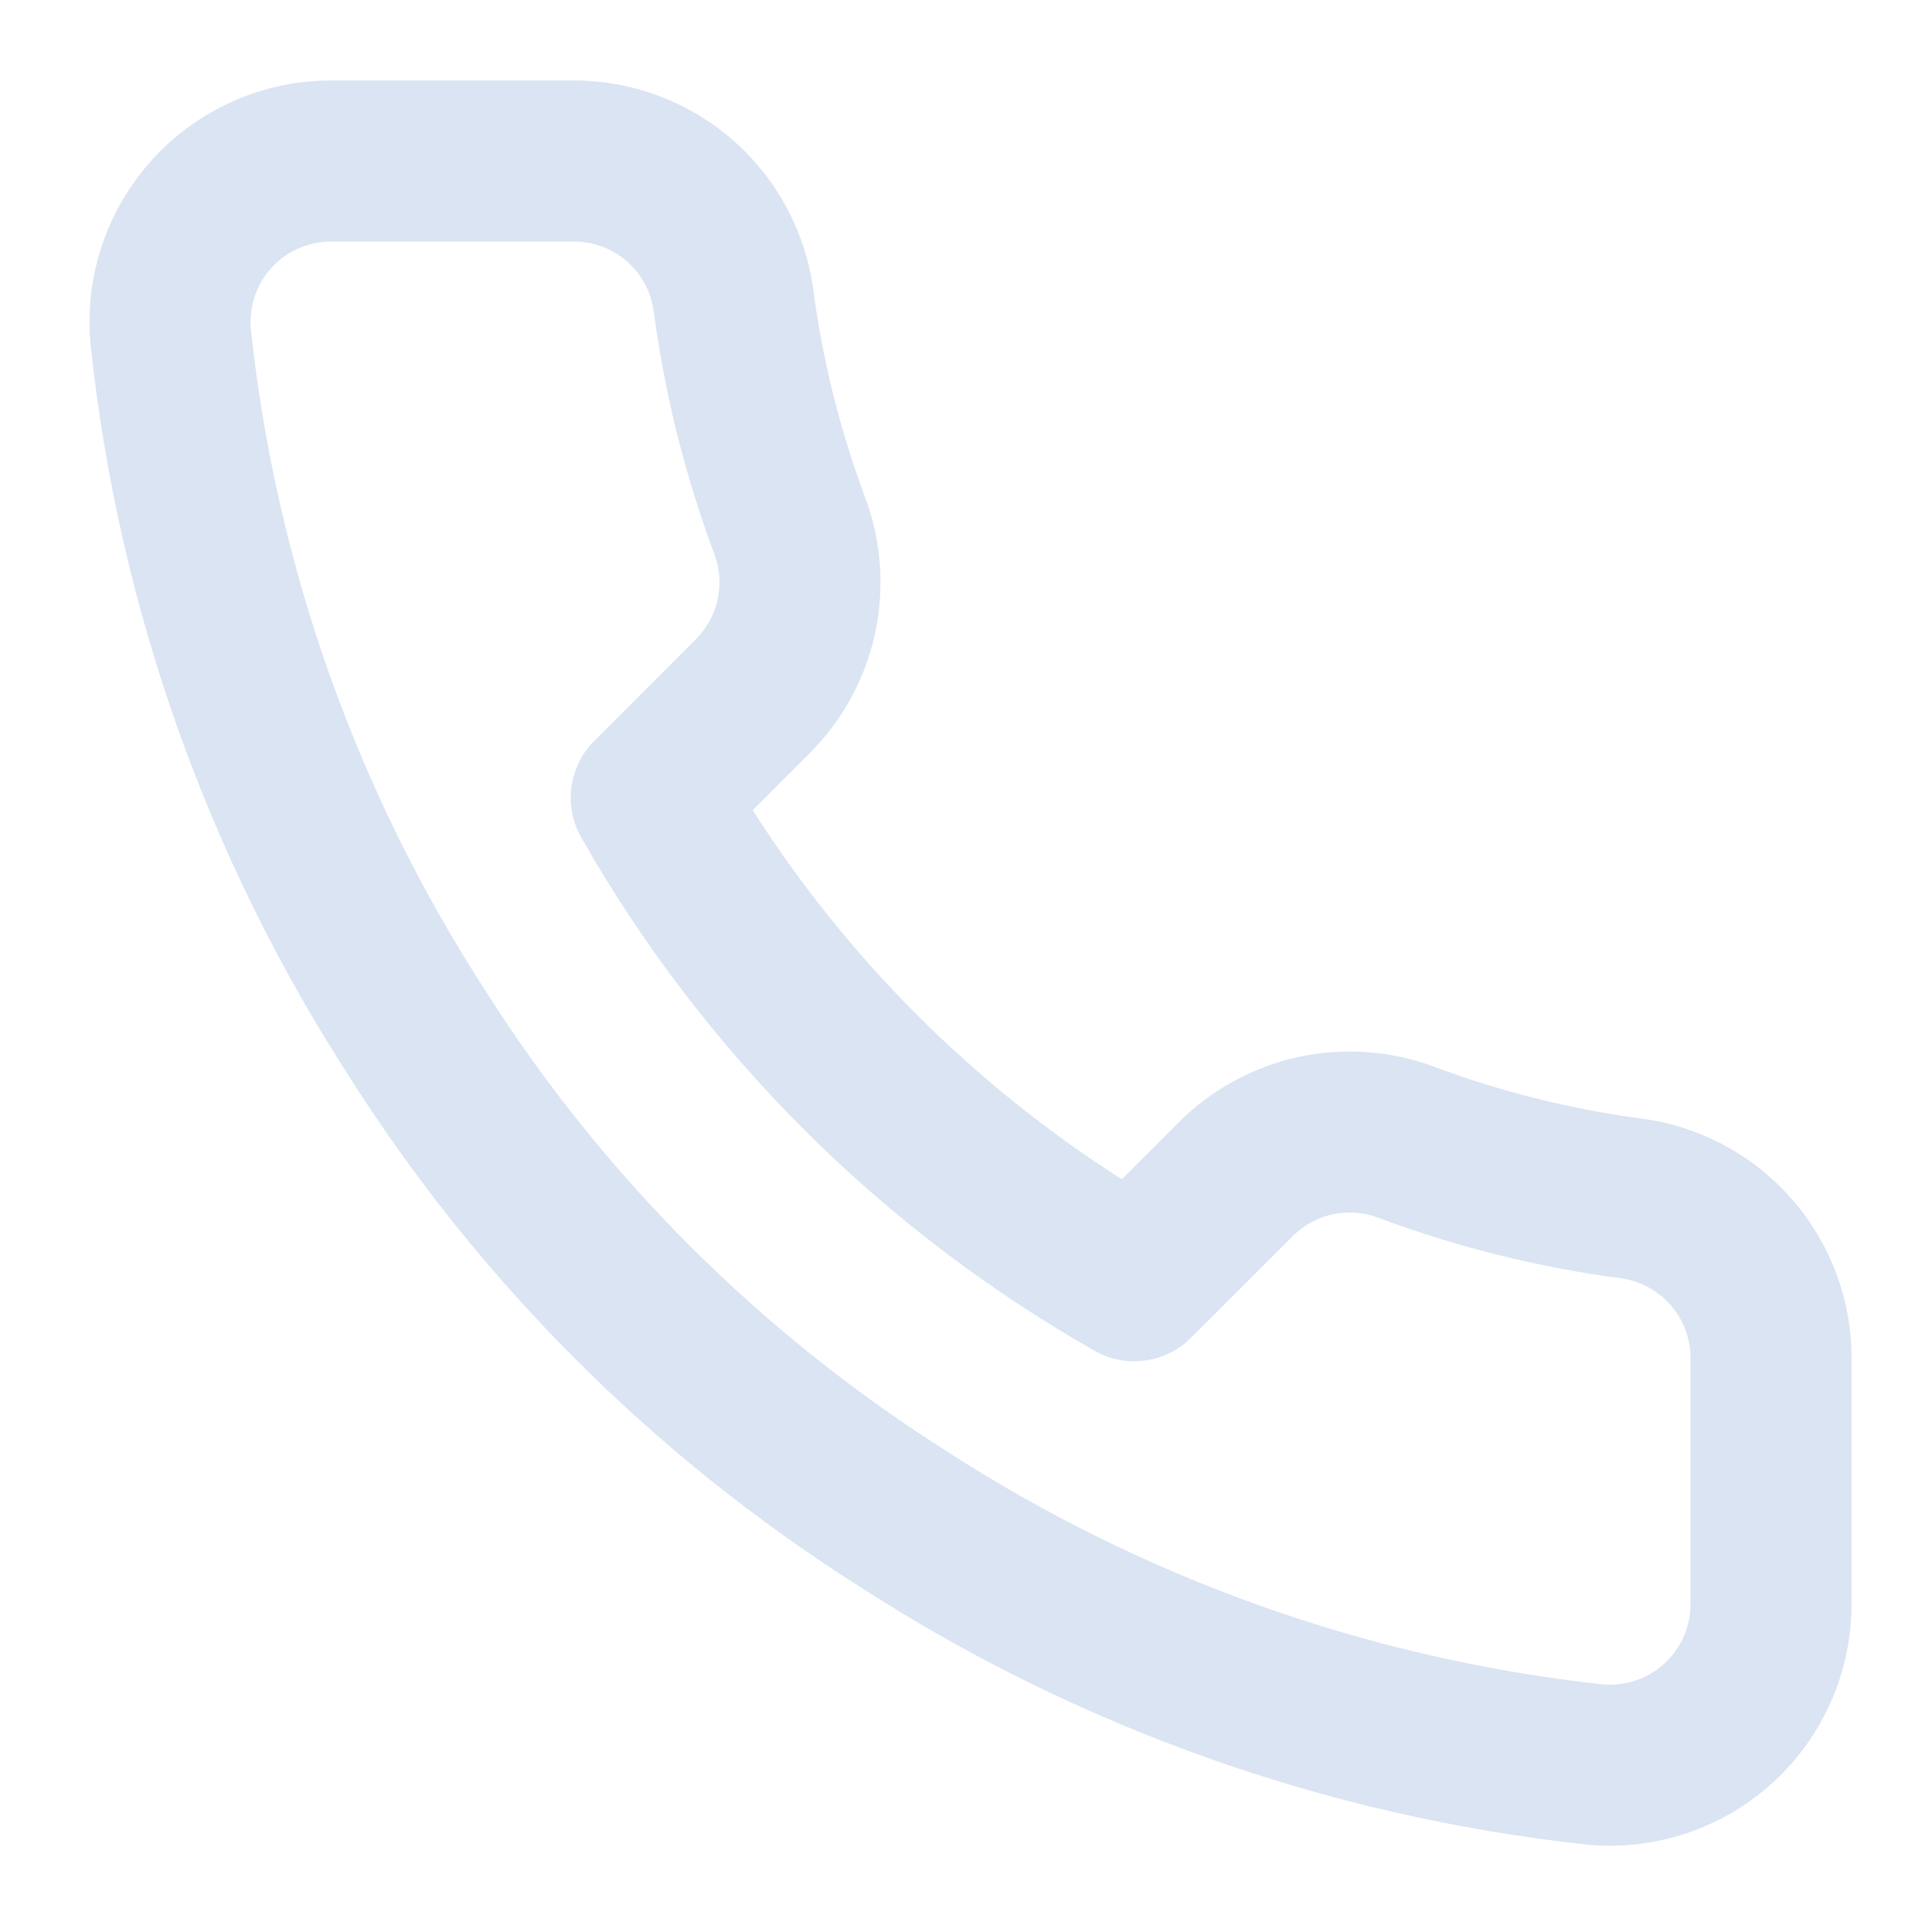
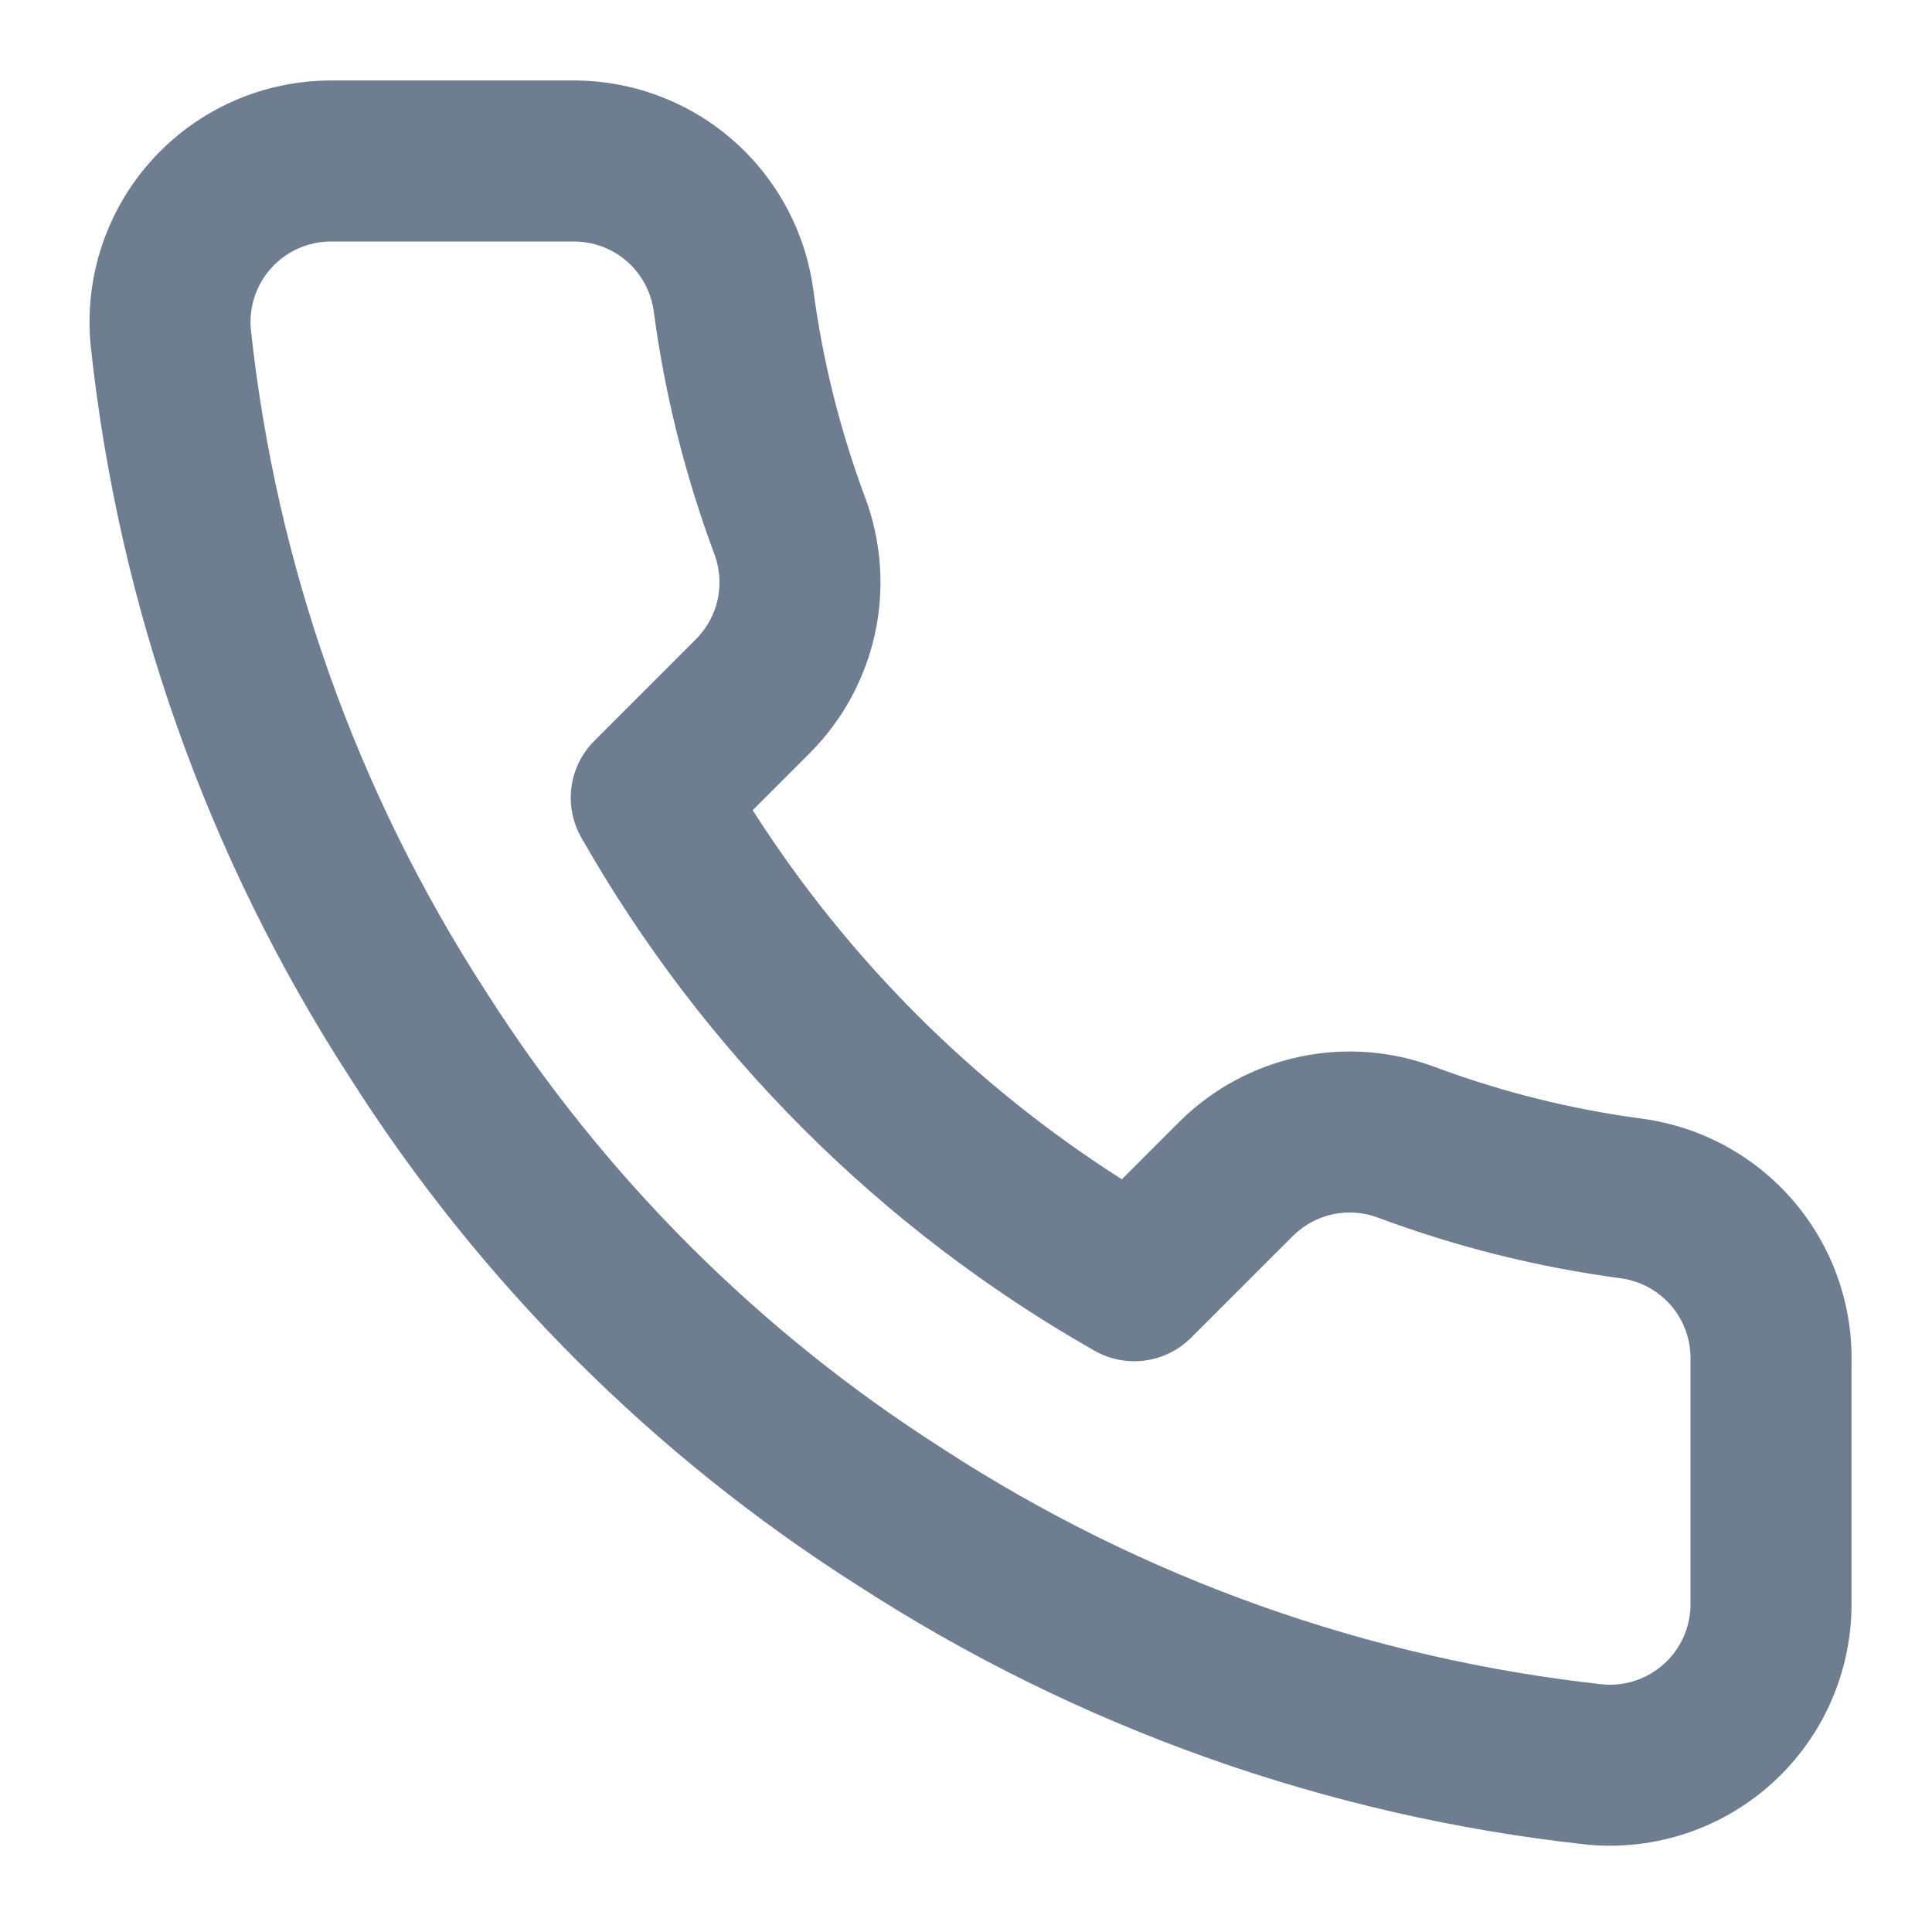
<svg xmlns="http://www.w3.org/2000/svg" width="32" height="32" viewBox="0 0 32 32" fill="none">
-   <path fill-rule="evenodd" clip-rule="evenodd" d="M10.376 4.322C10.13 4.111 9.817 3.997 9.493 4L9.48 4H5.481C5.296 4 5.113 4.039 4.944 4.114C4.774 4.188 4.622 4.298 4.498 4.434C4.373 4.571 4.278 4.732 4.219 4.908C4.161 5.08 4.139 5.263 4.154 5.445C4.571 9.353 5.902 13.109 8.039 16.408L8.045 16.418C9.987 19.475 12.579 22.066 15.635 24.008L15.645 24.015C18.929 26.144 22.666 27.475 26.557 27.9C26.738 27.915 26.921 27.892 27.094 27.834C27.27 27.774 27.431 27.679 27.568 27.553C27.705 27.428 27.814 27.275 27.888 27.105C27.963 26.935 28.001 26.751 28 26.565L28 26.56V22.56C28 22.549 28 22.538 28 22.527C28.008 22.2 27.896 21.881 27.685 21.632C27.474 21.384 27.18 21.221 26.858 21.174C25.481 20.992 24.129 20.655 22.827 20.169L22.824 20.168C22.585 20.078 22.326 20.059 22.077 20.112C21.828 20.165 21.601 20.288 21.42 20.466L19.729 22.156C19.305 22.581 18.649 22.669 18.128 22.372C14.581 20.356 11.644 17.419 9.628 13.872C9.331 13.351 9.419 12.695 9.844 12.271L11.534 10.58C11.712 10.399 11.835 10.171 11.888 9.923C11.941 9.674 11.921 9.414 11.832 9.176L11.831 9.173C11.345 7.871 11.008 6.519 10.826 5.142C10.779 4.823 10.62 4.532 10.376 4.322ZM9.474 1.333C10.442 1.326 11.38 1.669 12.114 2.3C12.85 2.933 13.331 3.812 13.467 4.773L13.469 4.786C13.624 5.966 13.913 7.124 14.329 8.239C14.597 8.955 14.655 9.732 14.496 10.479C14.336 11.227 13.966 11.914 13.428 12.457L13.423 12.463L12.467 13.419C14.034 15.878 16.121 17.965 18.581 19.533L19.542 18.572C20.086 18.034 20.773 17.664 21.521 17.504C22.268 17.345 23.045 17.403 23.761 17.671C24.876 18.087 26.034 18.376 27.214 18.531L27.226 18.533C28.198 18.67 29.085 19.16 29.719 19.908C30.35 20.652 30.686 21.6 30.667 22.575V26.557C30.669 27.113 30.554 27.664 30.332 28.173C30.108 28.684 29.781 29.142 29.371 29.518C28.96 29.895 28.476 30.181 27.948 30.36C27.42 30.538 26.861 30.605 26.307 30.555C26.299 30.554 26.291 30.553 26.282 30.552C21.974 30.084 17.836 28.612 14.2 26.255C10.817 24.105 7.948 21.236 5.798 17.853C3.432 14.2 1.96 10.042 1.501 5.714L1.499 5.693C1.449 5.14 1.514 4.583 1.692 4.057C1.869 3.53 2.154 3.047 2.528 2.637C2.903 2.226 3.358 1.899 3.866 1.674C4.374 1.45 4.923 1.334 5.479 1.333L9.474 1.333Z" fill="#DAE4F2" />
+   <path fill-rule="evenodd" clip-rule="evenodd" d="M10.376 4.322C10.13 4.111 9.817 3.997 9.493 4L9.48 4H5.481C5.296 4 5.113 4.039 4.944 4.114C4.774 4.188 4.622 4.298 4.498 4.434C4.373 4.571 4.278 4.732 4.219 4.908C4.161 5.08 4.139 5.263 4.154 5.445C4.571 9.353 5.902 13.109 8.039 16.408L8.045 16.418C9.987 19.475 12.579 22.066 15.635 24.008L15.645 24.015C18.929 26.144 22.666 27.475 26.557 27.9C26.738 27.915 26.921 27.892 27.094 27.834C27.27 27.774 27.431 27.679 27.568 27.553C27.705 27.428 27.814 27.275 27.888 27.105C27.963 26.935 28.001 26.751 28 26.565L28 26.56V22.56C28 22.549 28 22.538 28 22.527C28.008 22.2 27.896 21.881 27.685 21.632C27.474 21.384 27.18 21.221 26.858 21.174C25.481 20.992 24.129 20.655 22.827 20.169L22.824 20.168C22.585 20.078 22.326 20.059 22.077 20.112C21.828 20.165 21.601 20.288 21.42 20.466L19.729 22.156C19.305 22.581 18.649 22.669 18.128 22.372C14.581 20.356 11.644 17.419 9.628 13.872C9.331 13.351 9.419 12.695 9.844 12.271L11.534 10.58C11.712 10.399 11.835 10.171 11.888 9.923C11.941 9.674 11.921 9.414 11.832 9.176L11.831 9.173C11.345 7.871 11.008 6.519 10.826 5.142C10.779 4.823 10.62 4.532 10.376 4.322ZM9.474 1.333C10.442 1.326 11.38 1.669 12.114 2.3C12.85 2.933 13.331 3.812 13.467 4.773L13.469 4.786C13.624 5.966 13.913 7.124 14.329 8.239C14.597 8.955 14.655 9.732 14.496 10.479C14.336 11.227 13.966 11.914 13.428 12.457L13.423 12.463L12.467 13.419C14.034 15.878 16.121 17.965 18.581 19.533L19.542 18.572C20.086 18.034 20.773 17.664 21.521 17.504C22.268 17.345 23.045 17.403 23.761 17.671C24.876 18.087 26.034 18.376 27.214 18.531L27.226 18.533C28.198 18.67 29.085 19.16 29.719 19.908C30.35 20.652 30.686 21.6 30.667 22.575V26.557C30.669 27.113 30.554 27.664 30.332 28.173C30.108 28.684 29.781 29.142 29.371 29.518C28.96 29.895 28.476 30.181 27.948 30.36C27.42 30.538 26.861 30.605 26.307 30.555C26.299 30.554 26.291 30.553 26.282 30.552C21.974 30.084 17.836 28.612 14.2 26.255C10.817 24.105 7.948 21.236 5.798 17.853C3.432 14.2 1.96 10.042 1.501 5.714L1.499 5.693C1.449 5.14 1.514 4.583 1.692 4.057C1.869 3.53 2.154 3.047 2.528 2.637C2.903 2.226 3.358 1.899 3.866 1.674C4.374 1.45 4.923 1.334 5.479 1.333L9.474 1.333Z" fill="#6F7D90" />
</svg>
